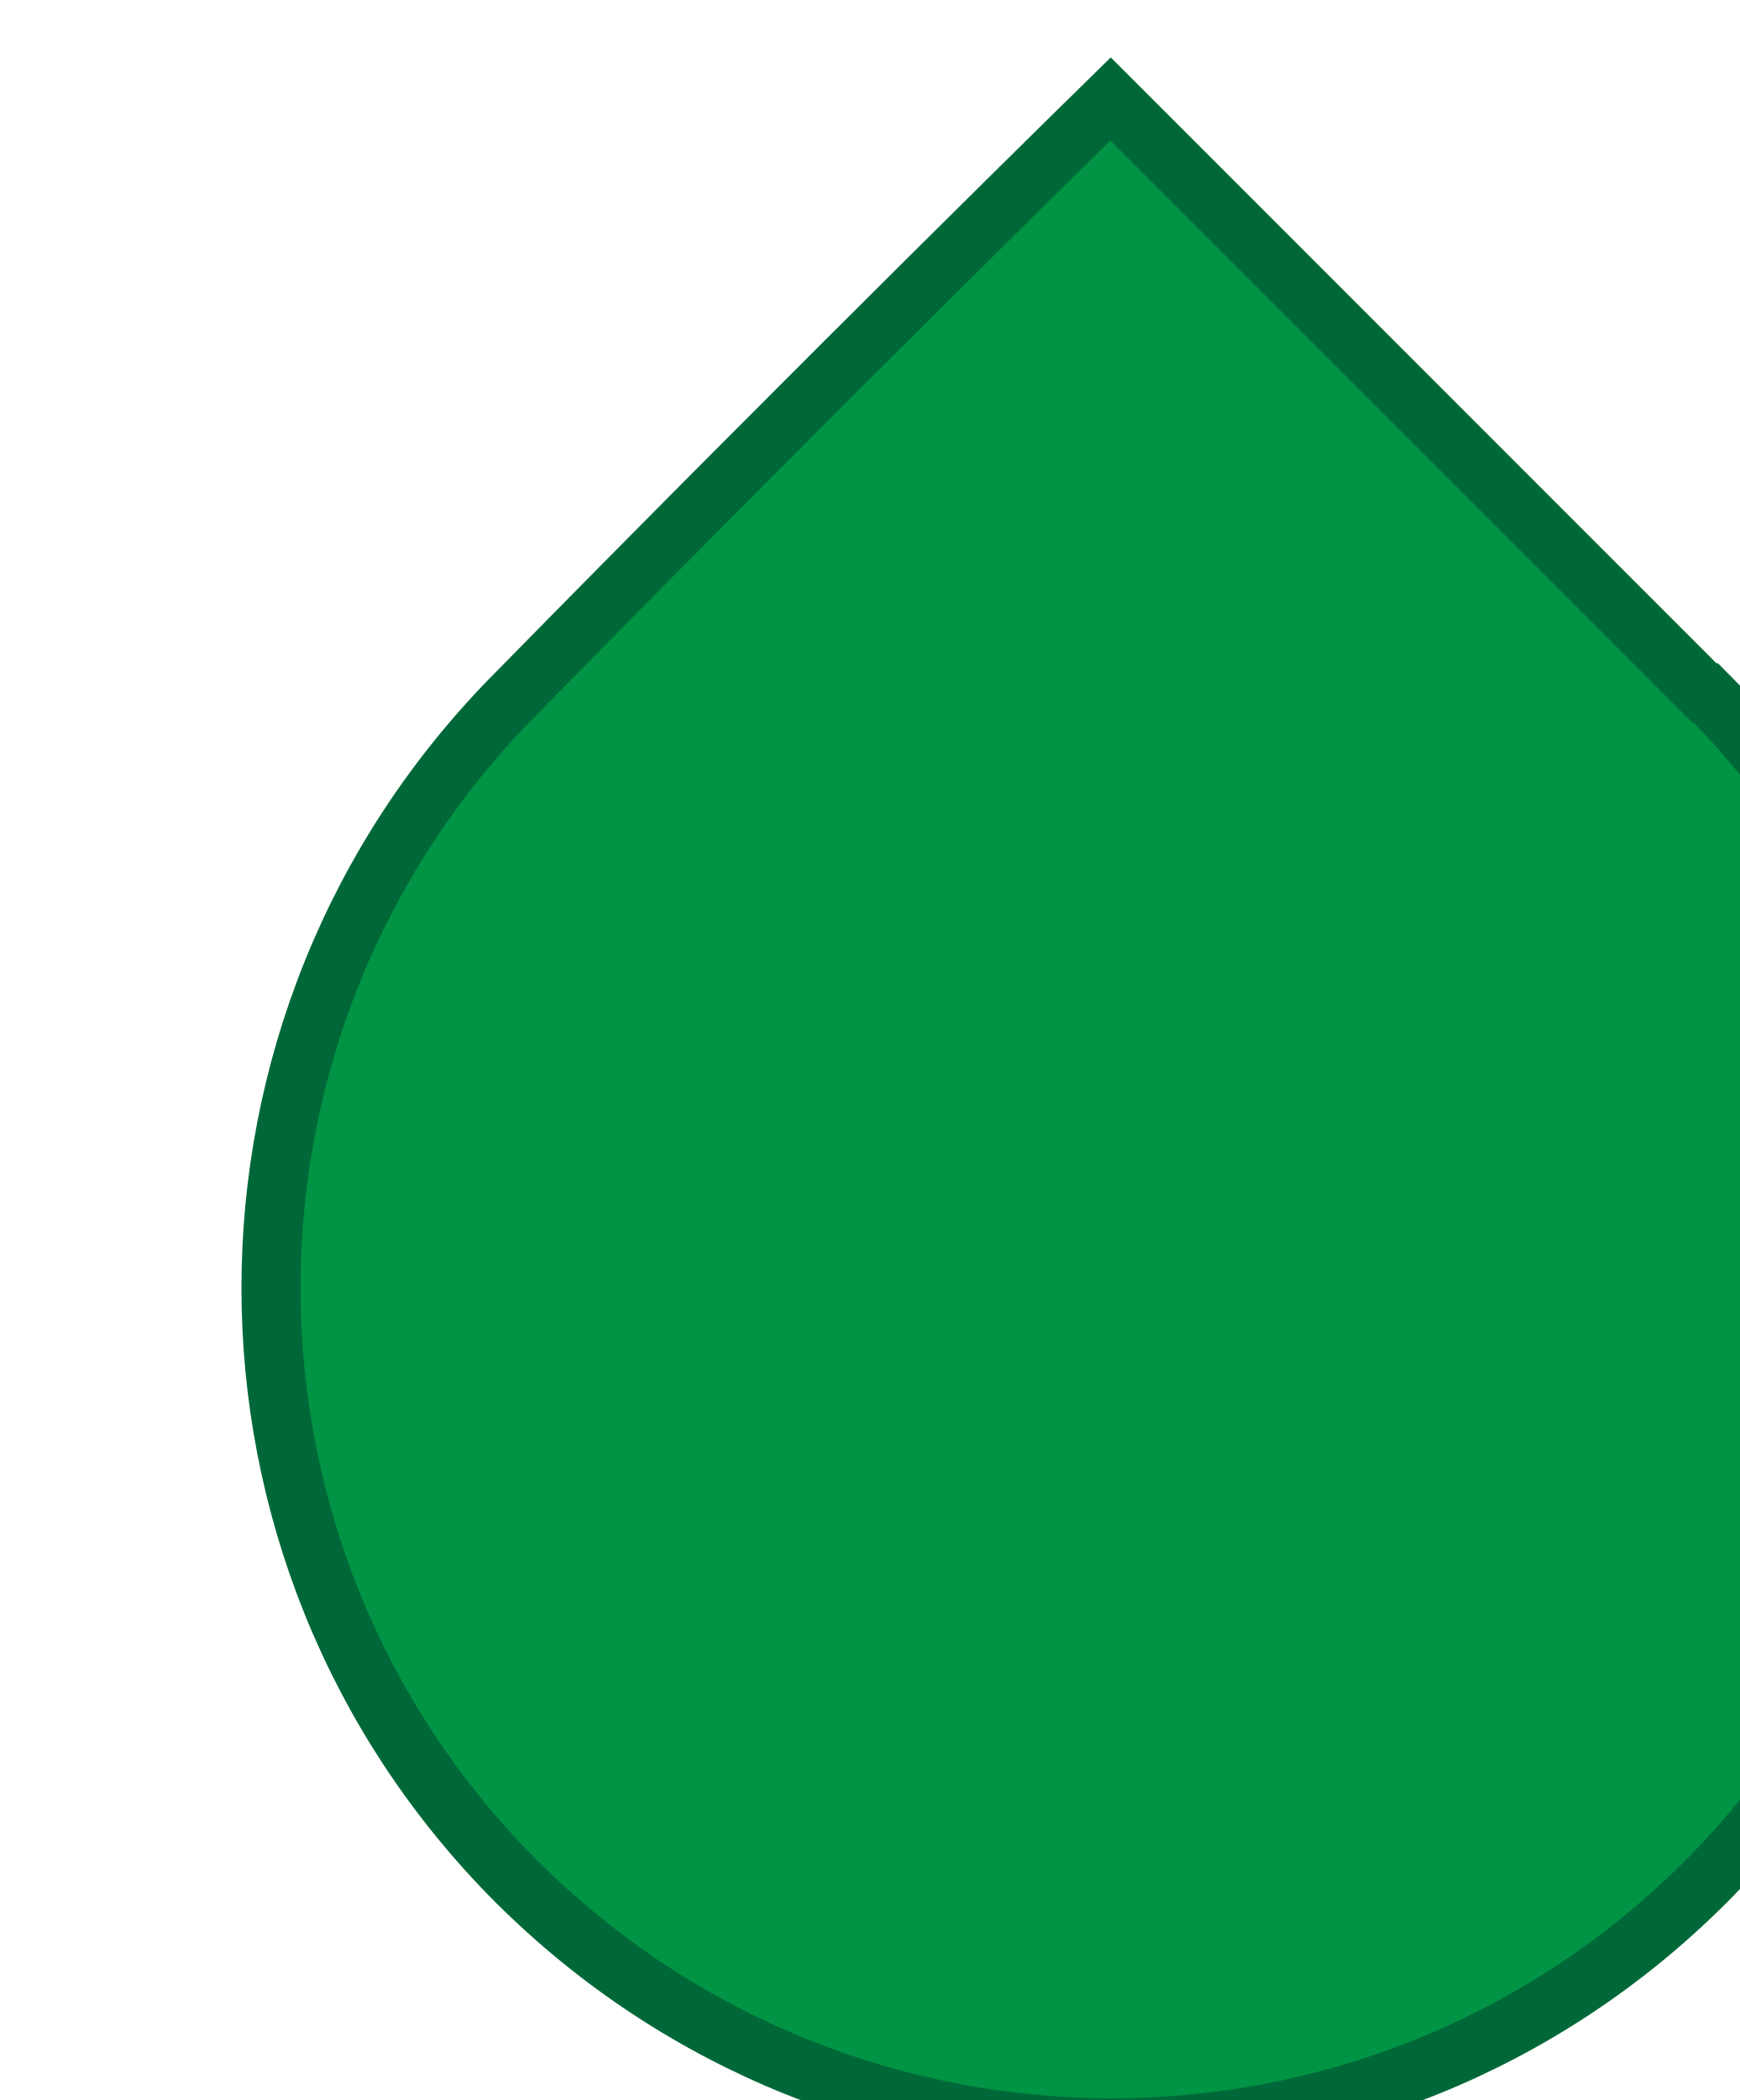
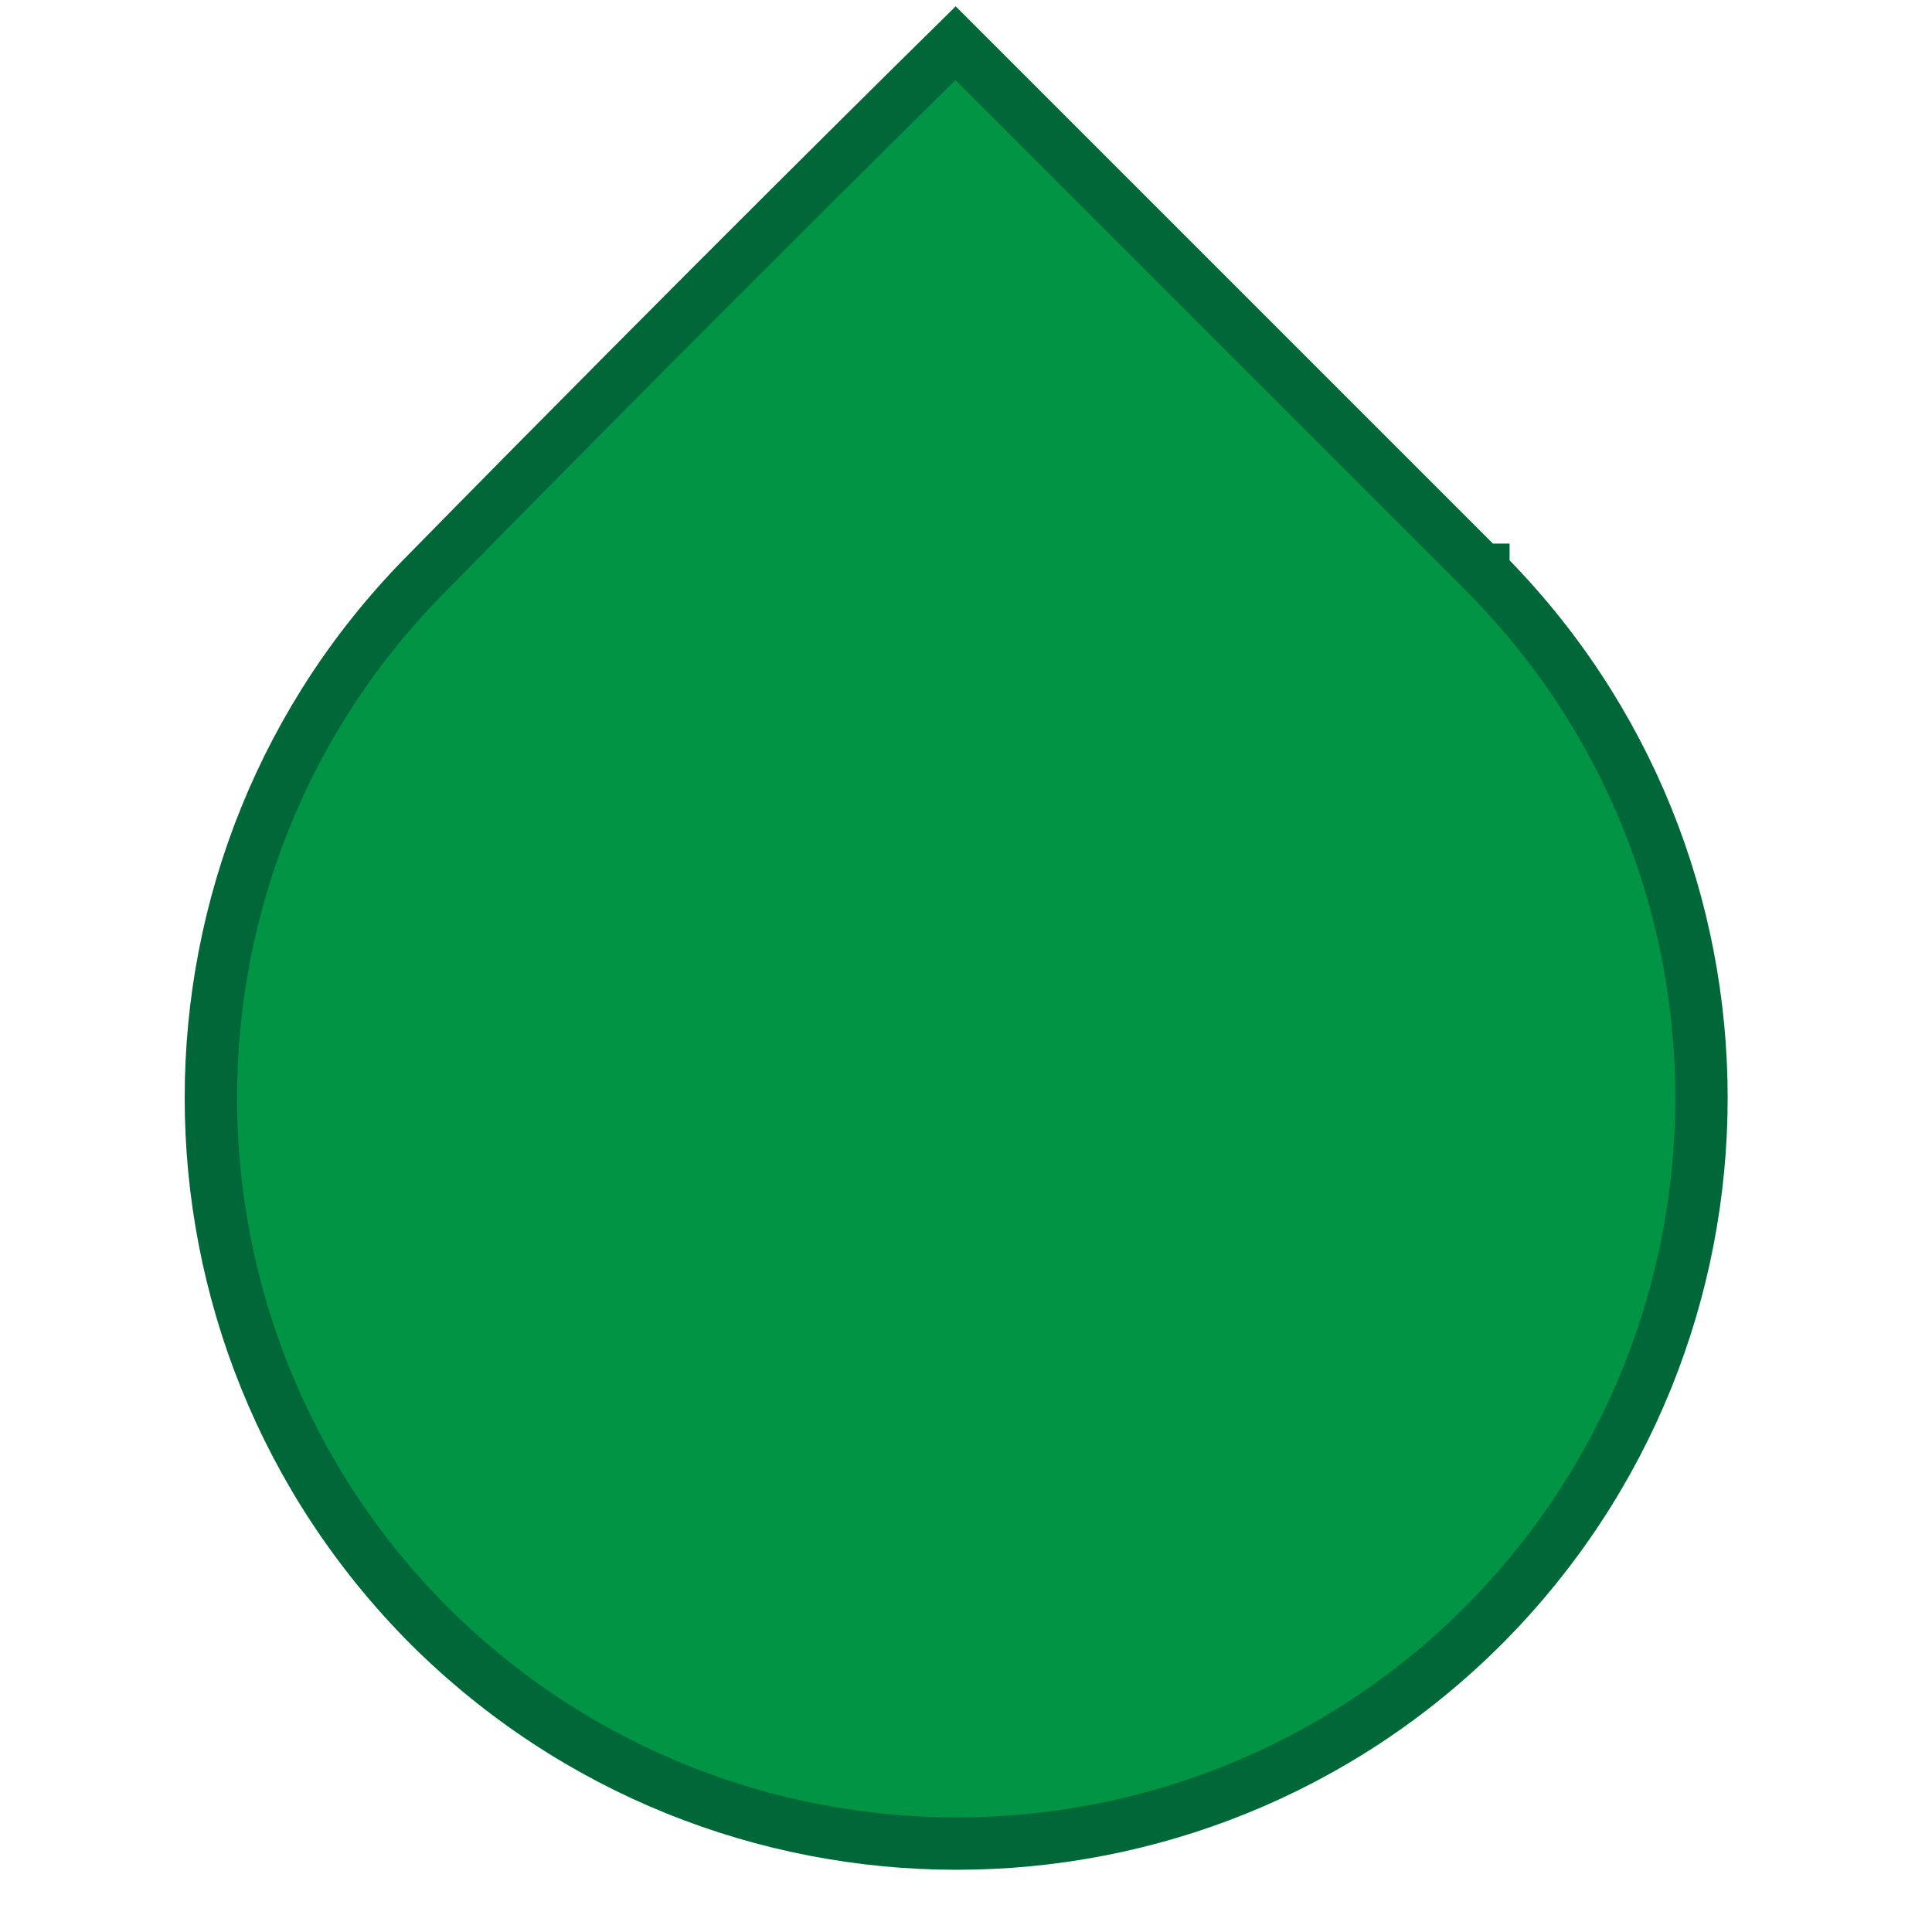
- <svg xmlns="http://www.w3.org/2000/svg" id="Layer_1" version="1.0">
-   <path d="M115.5,46.9h0c22.2,22.2,22.2,58.2,0,80.5h0c-22.2,22.2-58.2,22.2-80.5,0h0c-22.2-22.2-22.2-58.2,0-80.5h0C56.4,25.1,75.2,6.7,75.2,6.7c0,0,19.2,19.2,40.2,40.2Z" style="fill: #009444; stroke: #006838; stroke-miterlimit: 10; stroke-width: 4px;" />
+ <svg xmlns="http://www.w3.org/2000/svg" height="48px" width="48px" id="Layer_1" version="1.0" viewBox="0 0 124 147.5">
+   <path d="M101.5,43.6h0c22.2,22.2,22.2,58.2,0,80.5h0c-22.2,22.2-58.2,22.2-80.5,0h0C-1.2,101.8-1.2,65.8,21,43.6h0C42.4,21.8,61.2,3.3,61.2,3.3c0,0,19.2,19.2,40.2,40.2h.1Z" style="fill: #009444; stroke: #006838; stroke-miterlimit: 10; stroke-width: 4px;" />
</svg>
